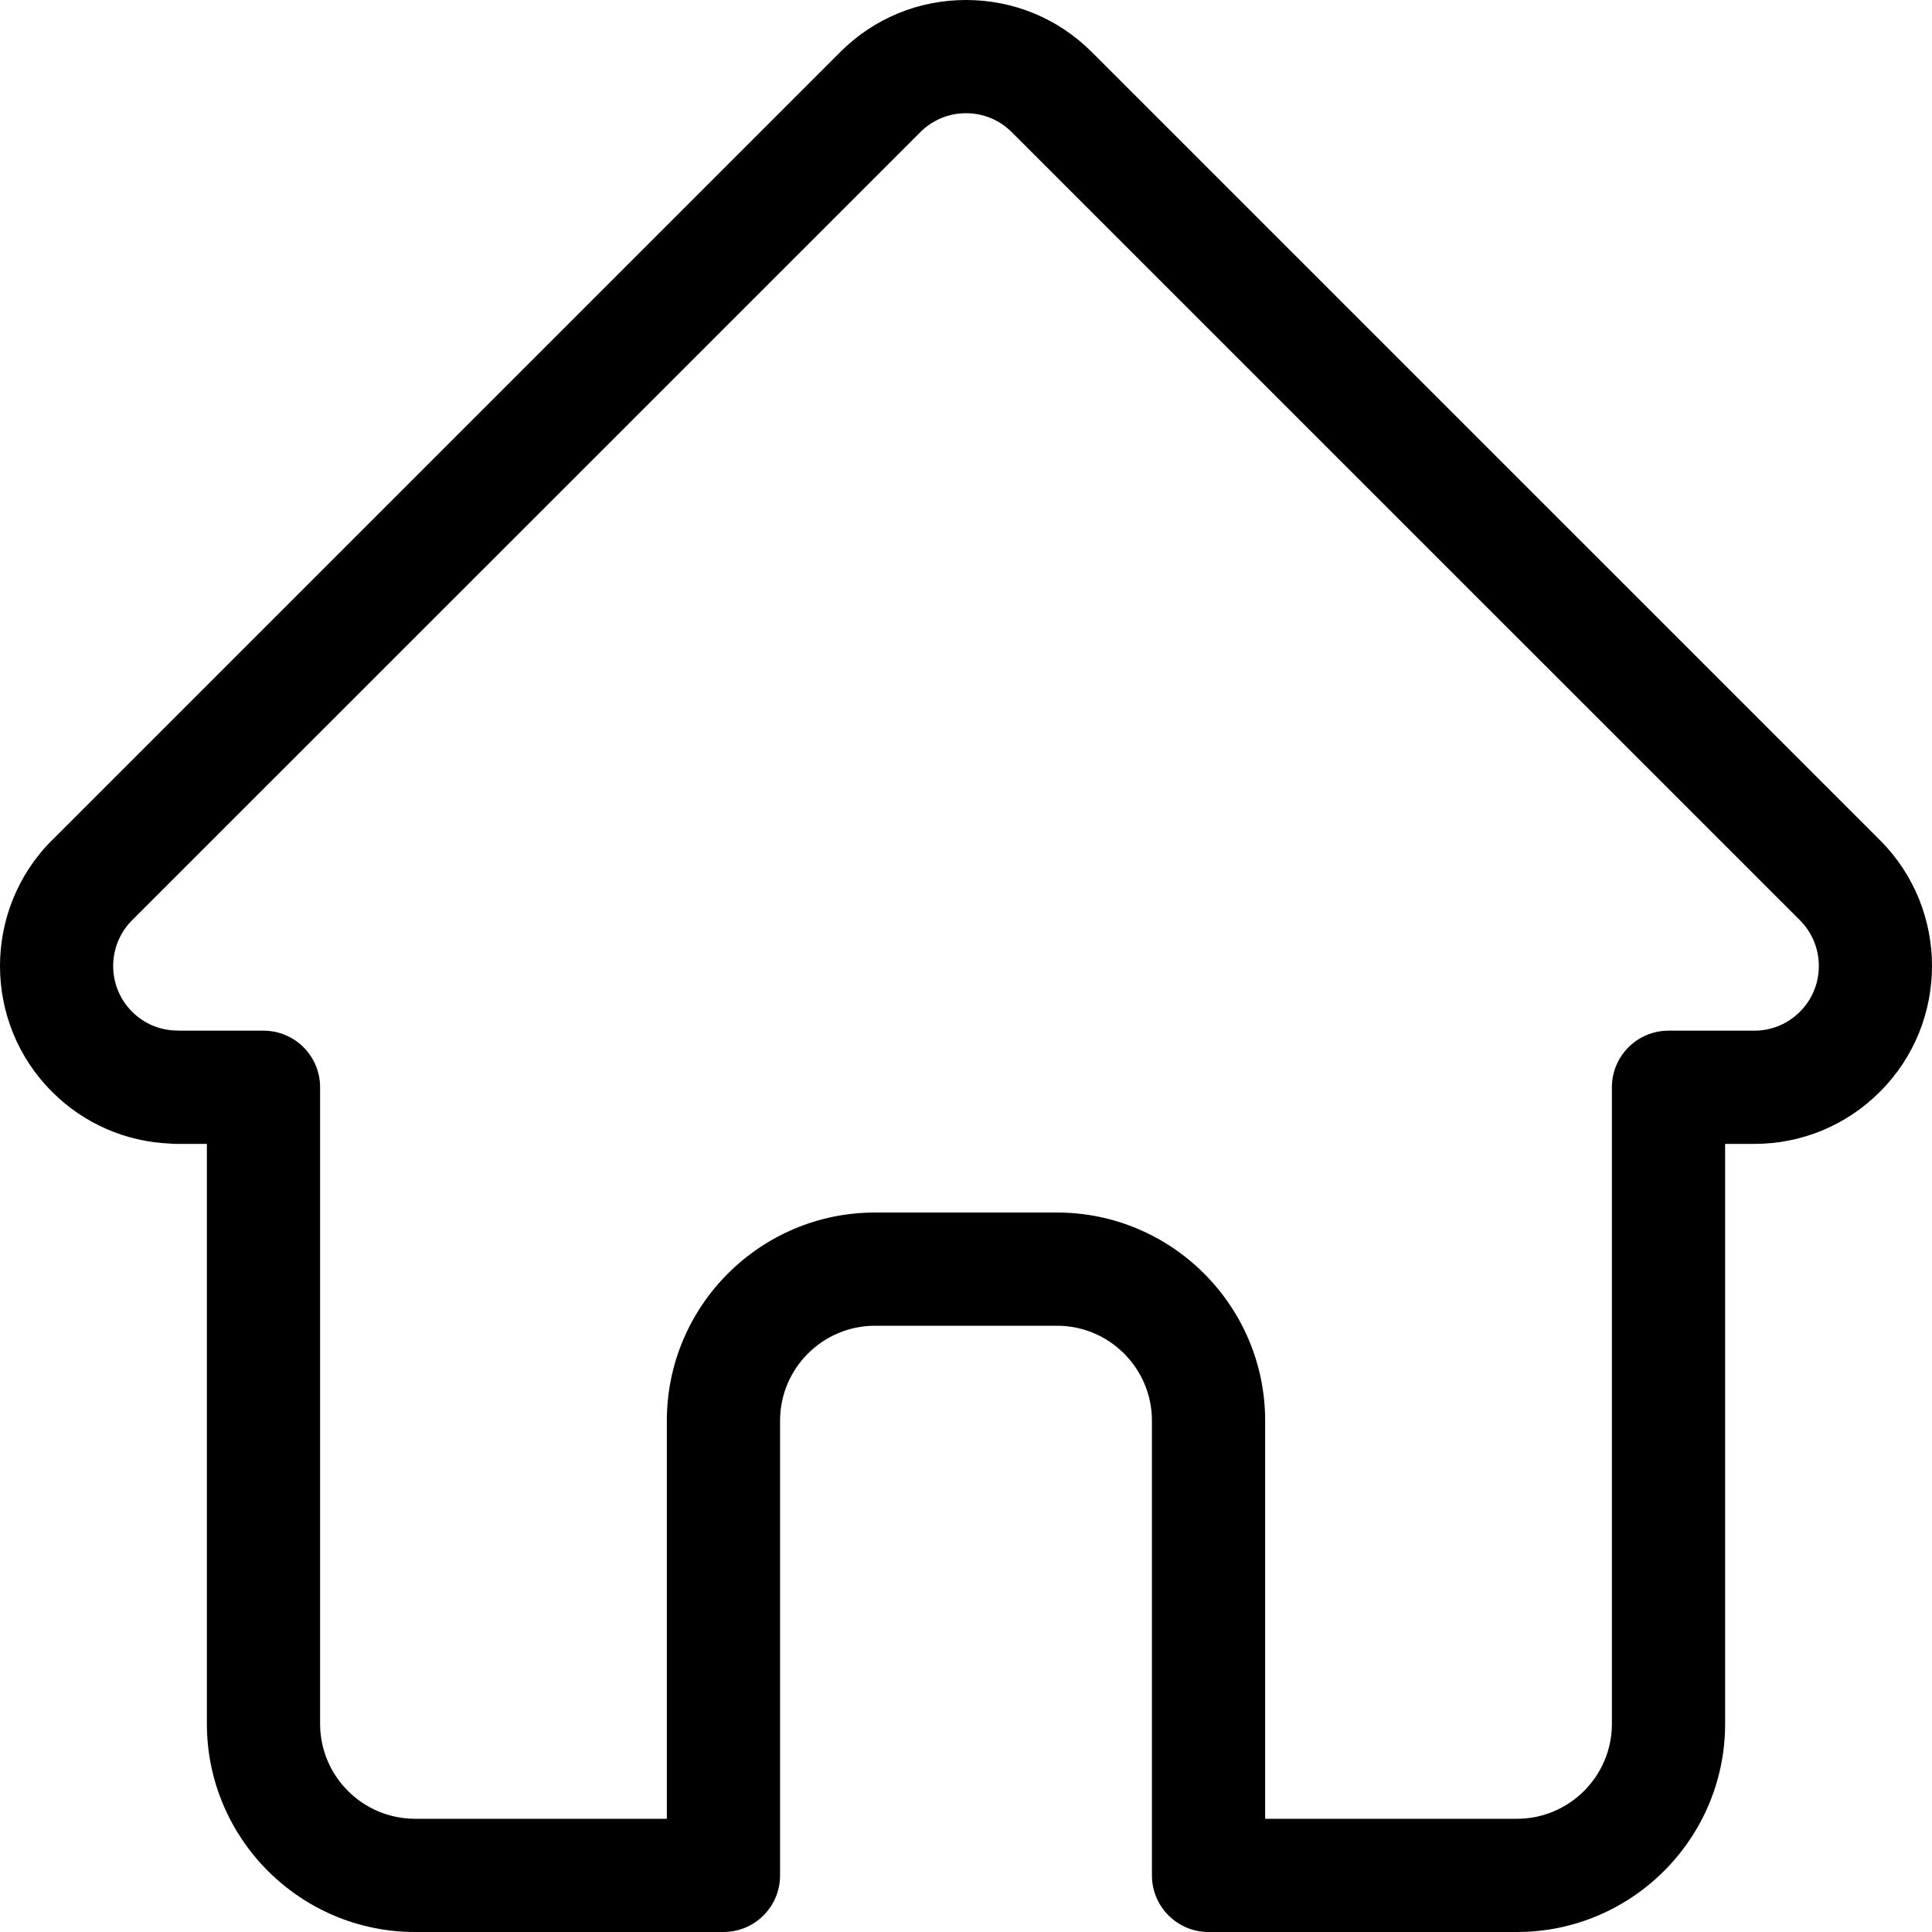
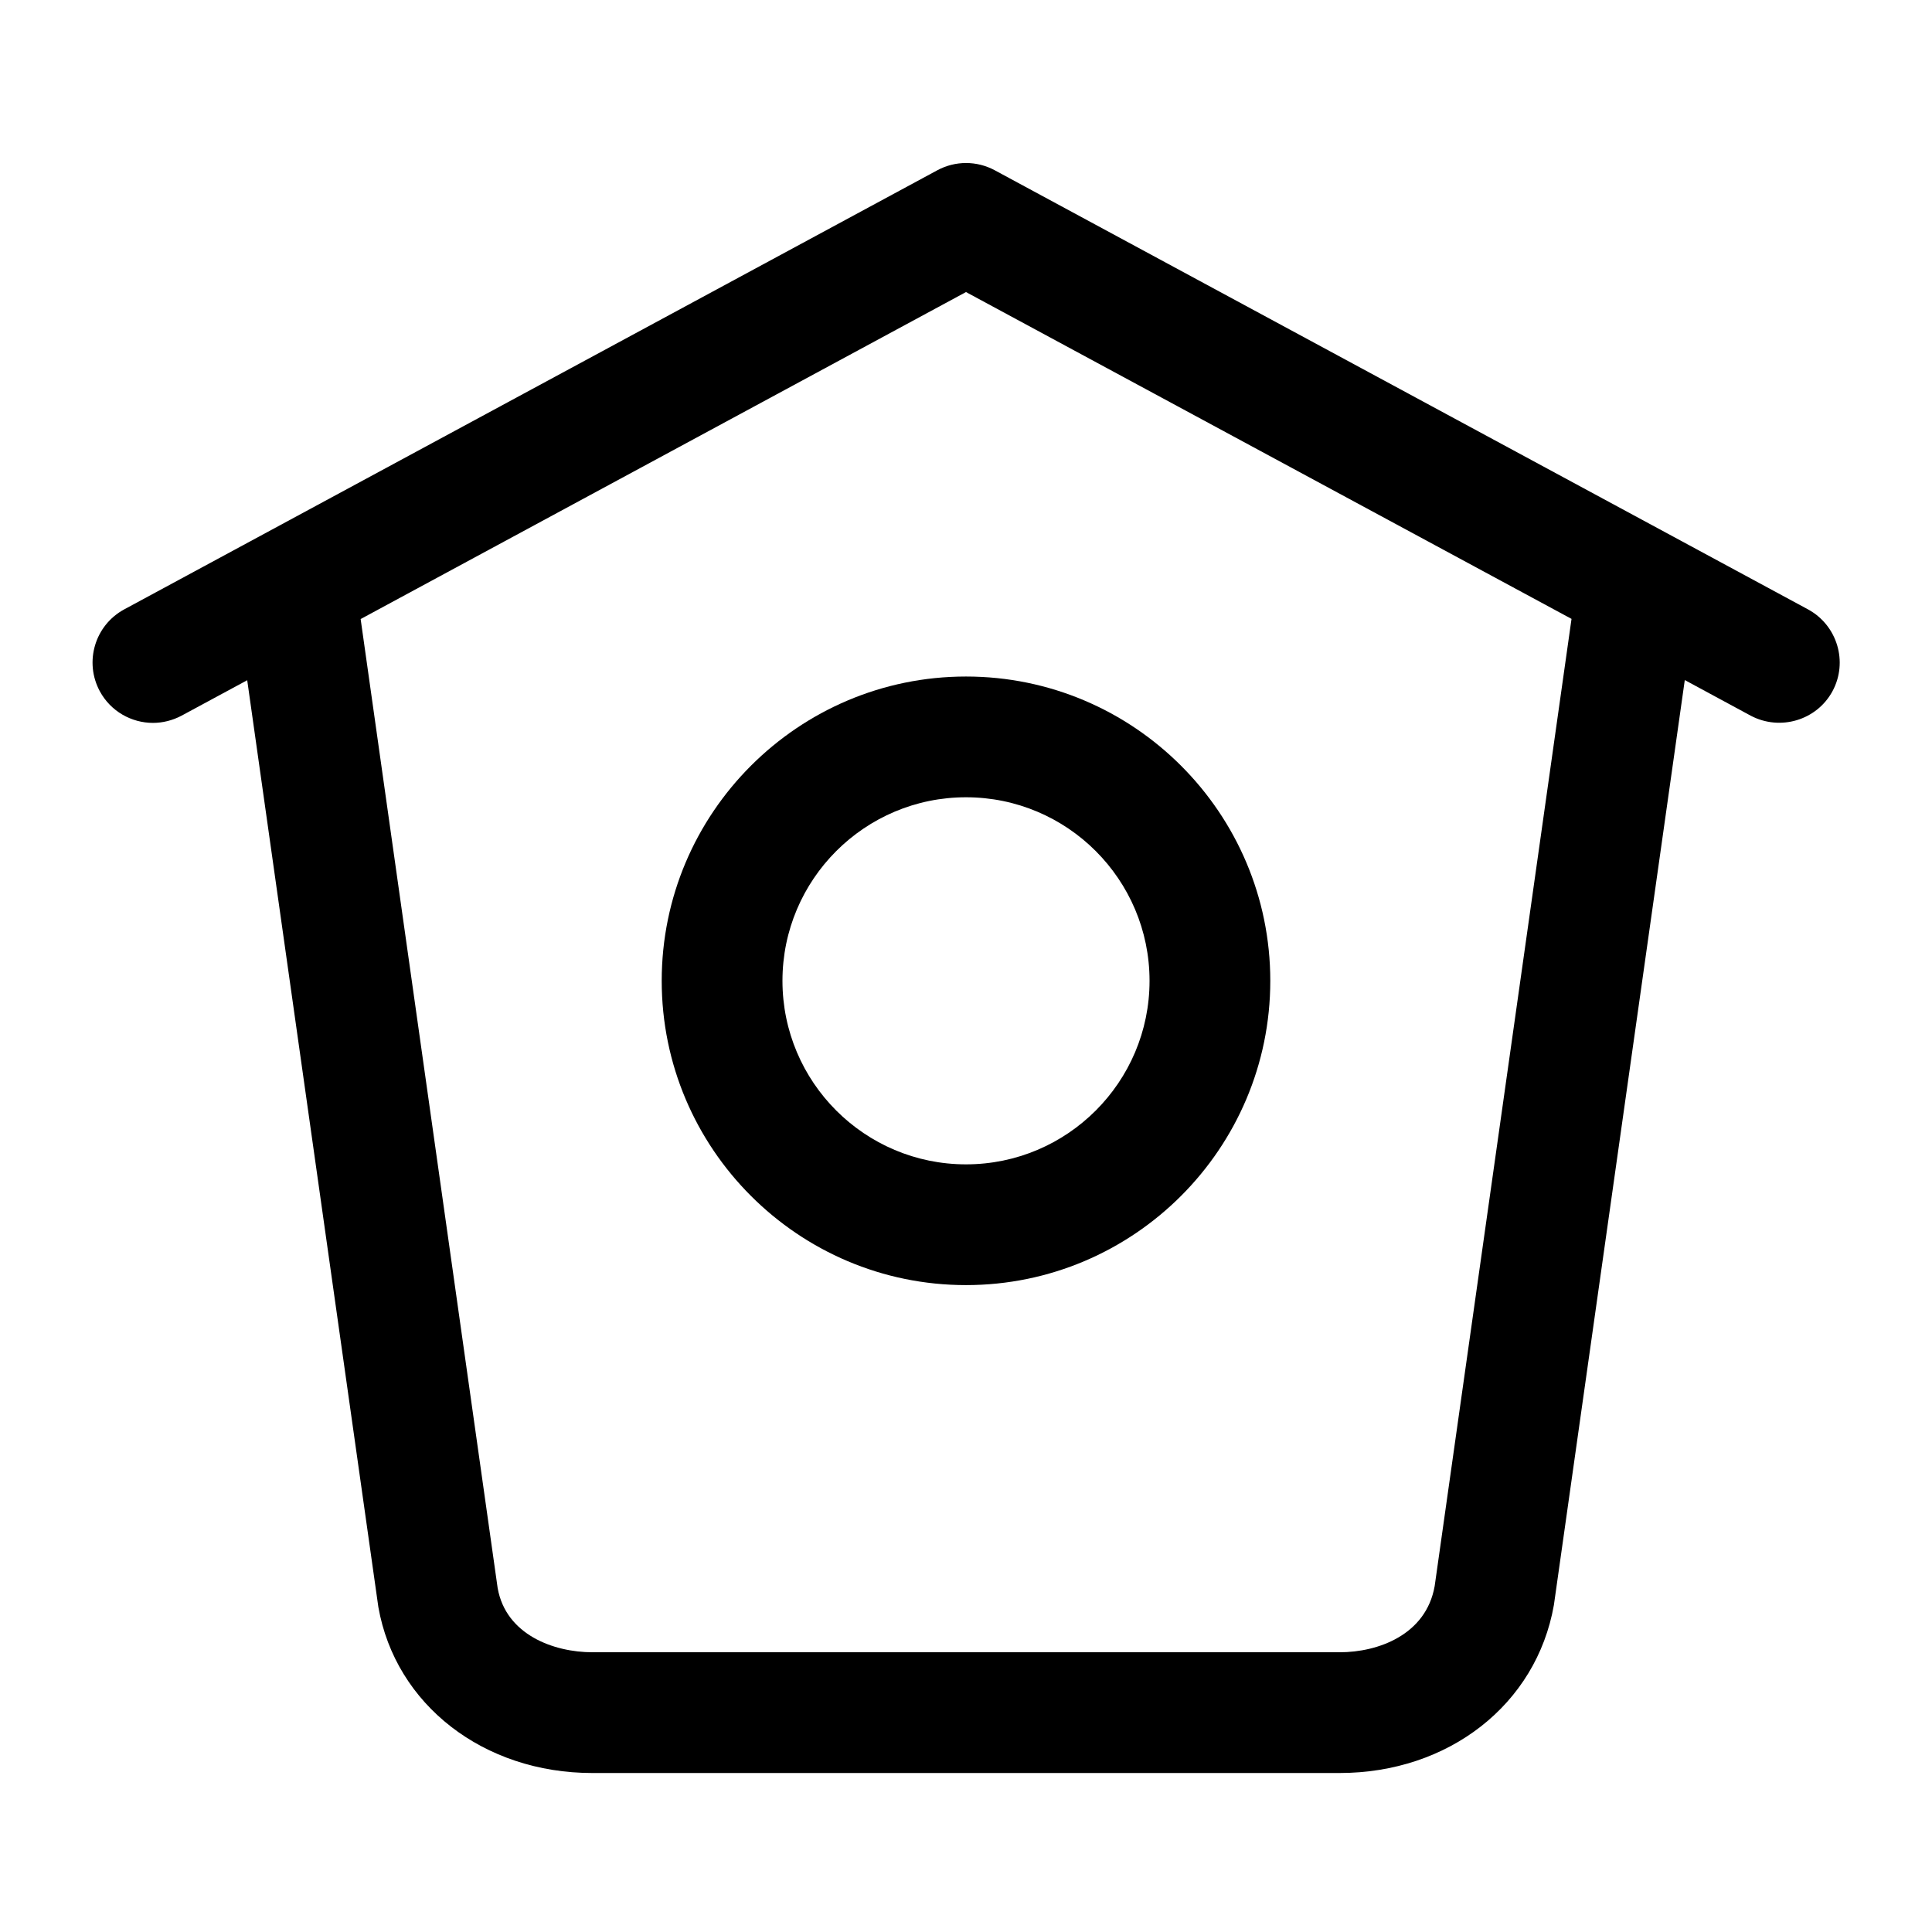
- <svg xmlns="http://www.w3.org/2000/svg" width="25" height="25" viewBox="0 0 25 25" fill="none">
-   <path d="M24.329 10.874C24.328 10.873 24.327 10.873 24.327 10.872L14.128 0.674C13.693 0.239 13.115 0 12.5 0C11.885 0 11.307 0.239 10.872 0.674L0.679 10.867C0.675 10.87 0.672 10.874 0.668 10.877C-0.224 11.775 -0.223 13.232 0.673 14.127C1.082 14.537 1.622 14.773 2.2 14.798C2.224 14.801 2.247 14.802 2.271 14.802H2.677V22.306C2.677 23.792 3.886 25 5.371 25H9.362C9.766 25 10.094 24.672 10.094 24.268V18.384C10.094 17.706 10.646 17.155 11.323 17.155H13.677C14.355 17.155 14.906 17.706 14.906 18.384V24.268C14.906 24.672 15.234 25 15.638 25H19.629C21.114 25 22.323 23.792 22.323 22.306V14.802H22.7C23.314 14.802 23.892 14.562 24.327 14.127C25.224 13.23 25.224 11.771 24.329 10.874ZM23.291 13.092C23.133 13.25 22.923 13.337 22.7 13.337H21.59C21.186 13.337 20.858 13.665 20.858 14.069V22.306C20.858 22.984 20.306 23.535 19.629 23.535H16.371V18.384C16.371 16.898 15.162 15.69 13.677 15.69H11.323C9.838 15.69 8.629 16.898 8.629 18.384V23.535H5.371C4.694 23.535 4.142 22.984 4.142 22.306V14.069C4.142 13.665 3.815 13.337 3.41 13.337H2.32C2.308 13.336 2.297 13.336 2.285 13.335C2.067 13.332 1.862 13.245 1.709 13.091C1.383 12.765 1.383 12.235 1.709 11.908C1.709 11.908 1.709 11.908 1.709 11.908L1.71 11.907L11.909 1.71C12.067 1.552 12.277 1.465 12.5 1.465C12.723 1.465 12.934 1.552 13.092 1.71L23.288 11.905C23.29 11.907 23.291 11.908 23.293 11.91C23.617 12.236 23.617 12.766 23.291 13.092Z" fill="black" />
+ <svg xmlns="http://www.w3.org/2000/svg" width="24" height="24" viewBox="0 0 24 24" fill="none">
+   <path d="M22.46 7.57L12.357 2.115C12.134 1.995 11.867 1.995 11.644 2.115L1.543 7.57C1.179 7.767 1.043 8.222 1.24 8.587C1.375 8.837 1.634 8.98 1.9 8.98C2.02 8.98 2.143 8.95 2.256 8.89L3.071 8.45L4.7 19.963C4.914 21.178 6.008 22.025 7.358 22.025H16.64C17.992 22.025 19.085 21.177 19.303 19.938L20.929 8.448L21.747 8.89C22.111 9.083 22.567 8.95 22.764 8.586C22.96 8.223 22.824 7.768 22.46 7.57V7.57ZM17.822 19.703C17.715 20.309 17.119 20.525 16.642 20.525H7.36C6.88 20.525 6.285 20.309 6.182 19.727L4.48 7.69L12 3.628L19.522 7.688L17.822 19.703V19.703Z" fill="black" />
+   <path d="M8.22 12.184C8.22 14.268 9.915 15.964 12 15.964C14.085 15.964 15.78 14.268 15.78 12.184C15.78 10.1 14.085 8.404 12 8.404C9.915 8.404 8.22 10.1 8.22 12.184ZM14.28 12.184C14.28 13.442 13.258 14.464 12 14.464C10.742 14.464 9.72 13.442 9.72 12.184C9.72 10.926 10.742 9.904 12 9.904C13.258 9.904 14.28 10.926 14.28 12.184Z" fill="black" />
</svg>
